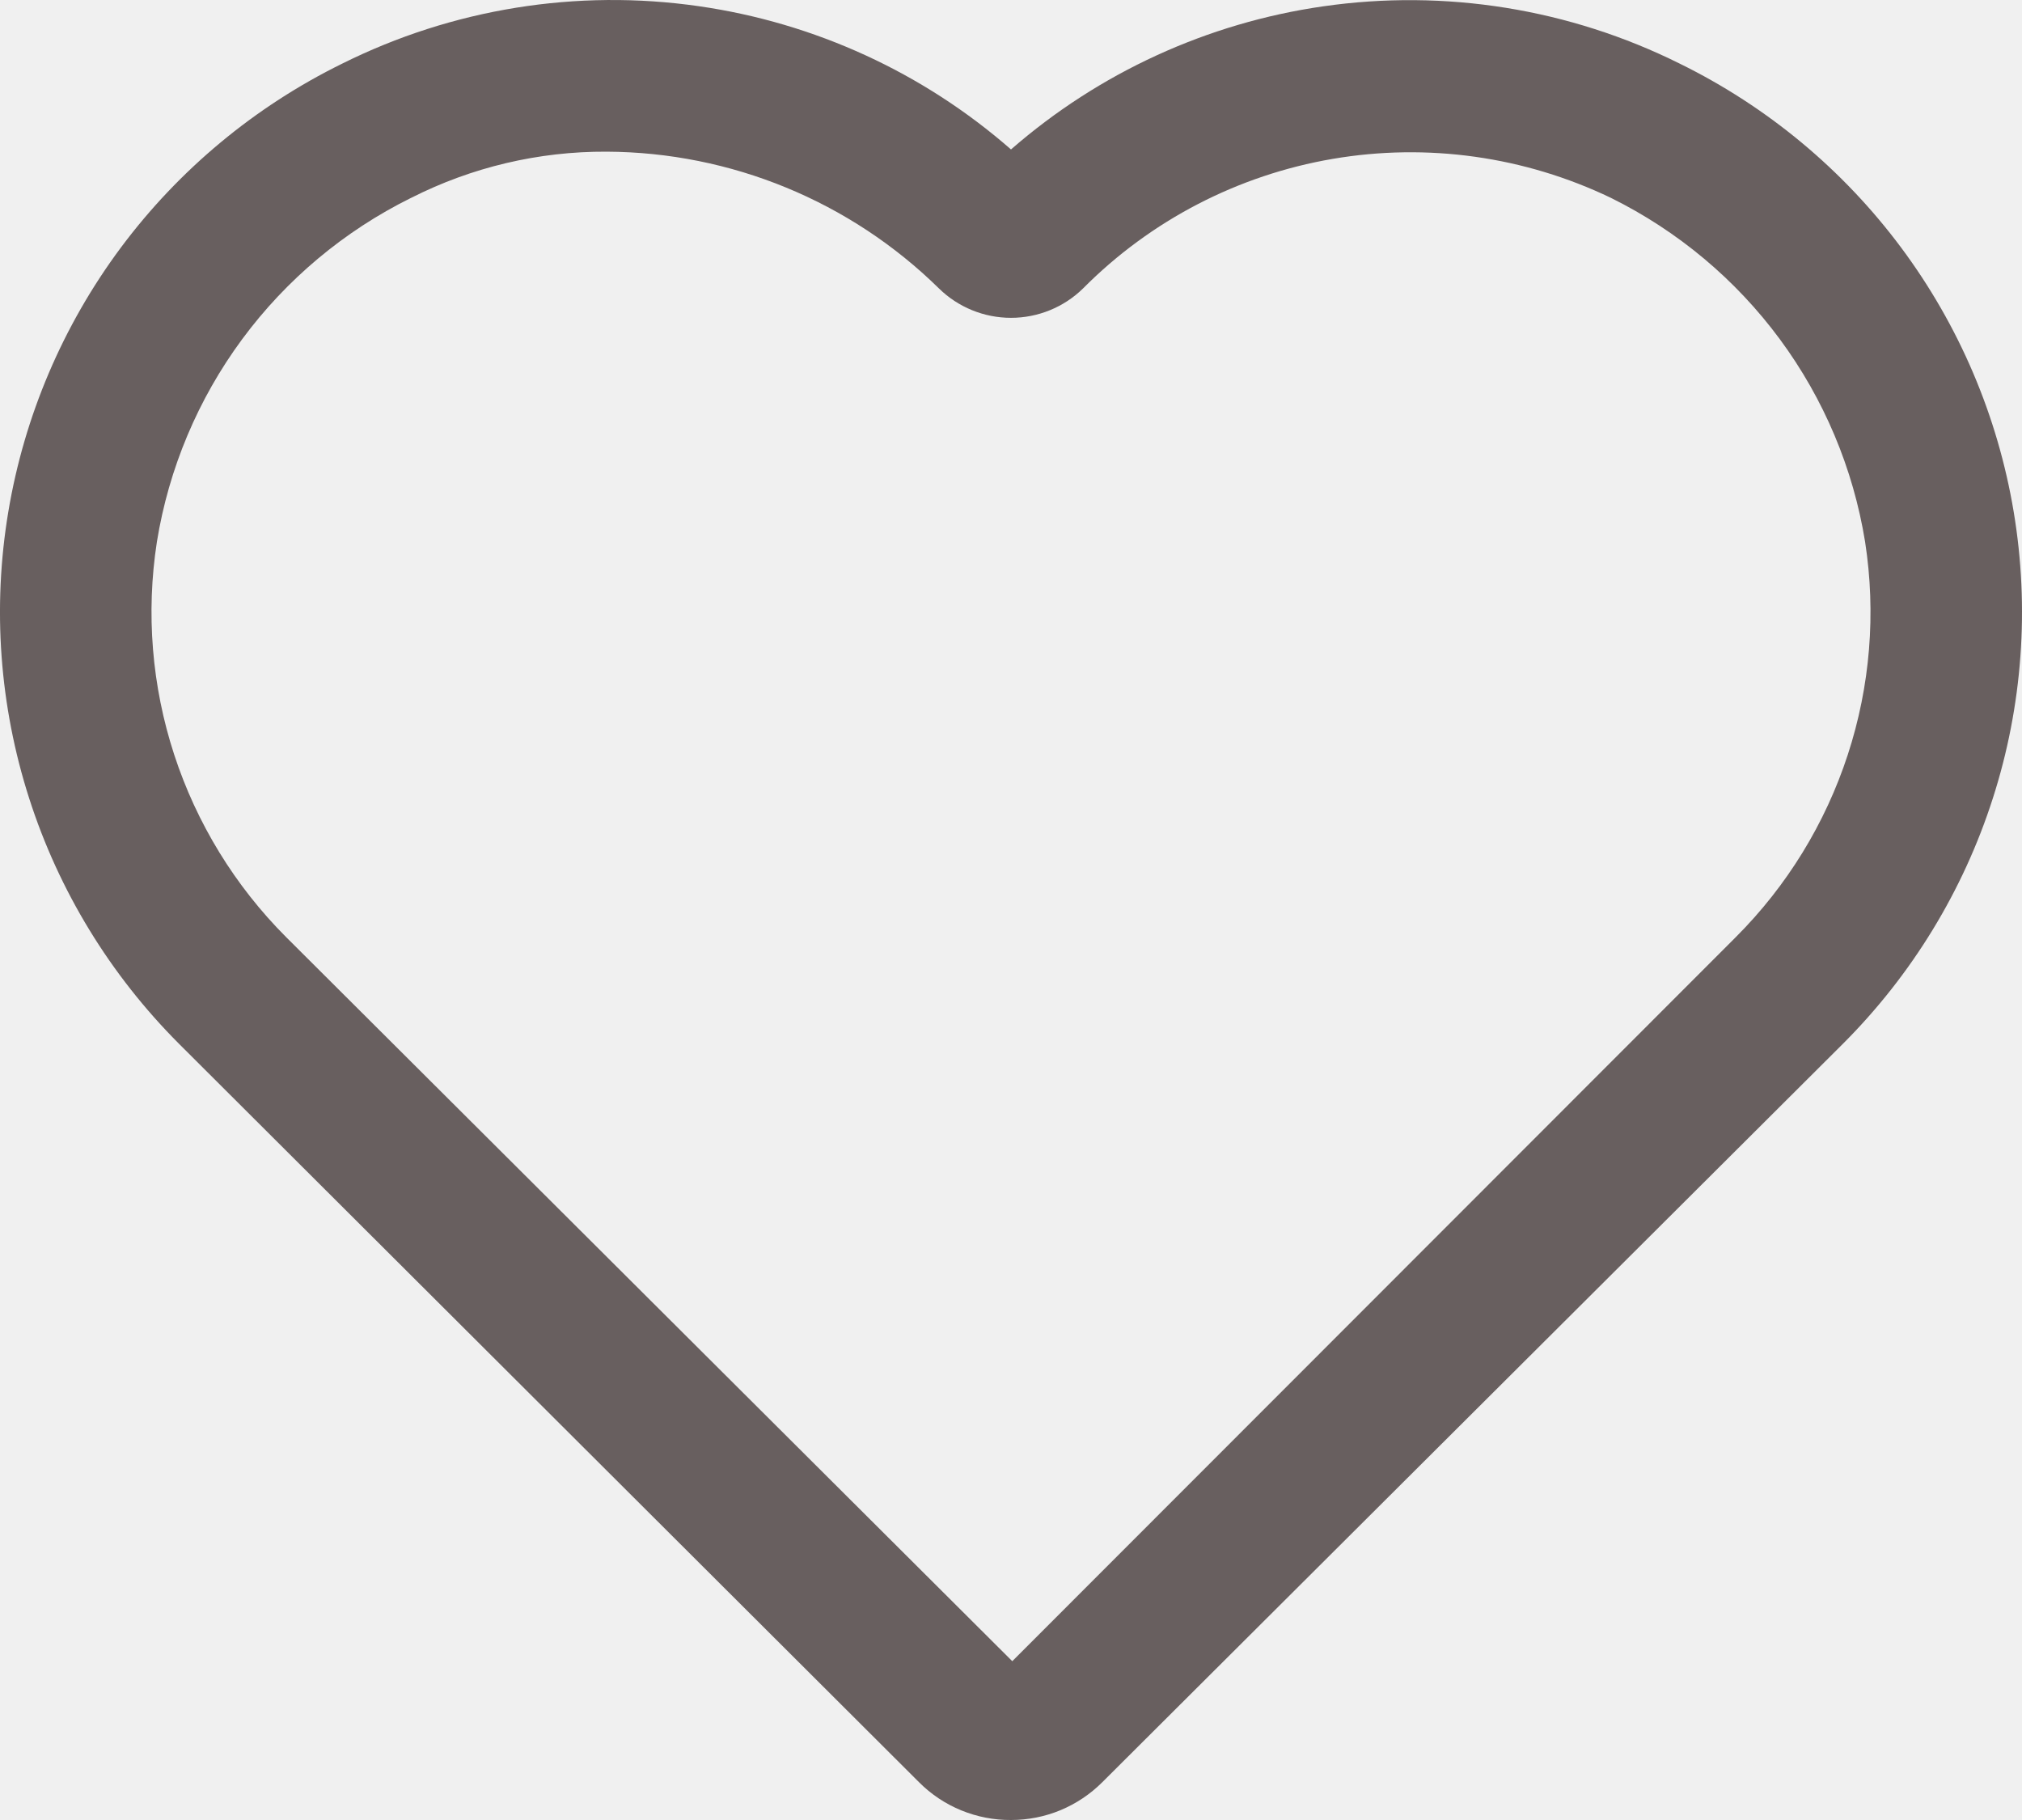
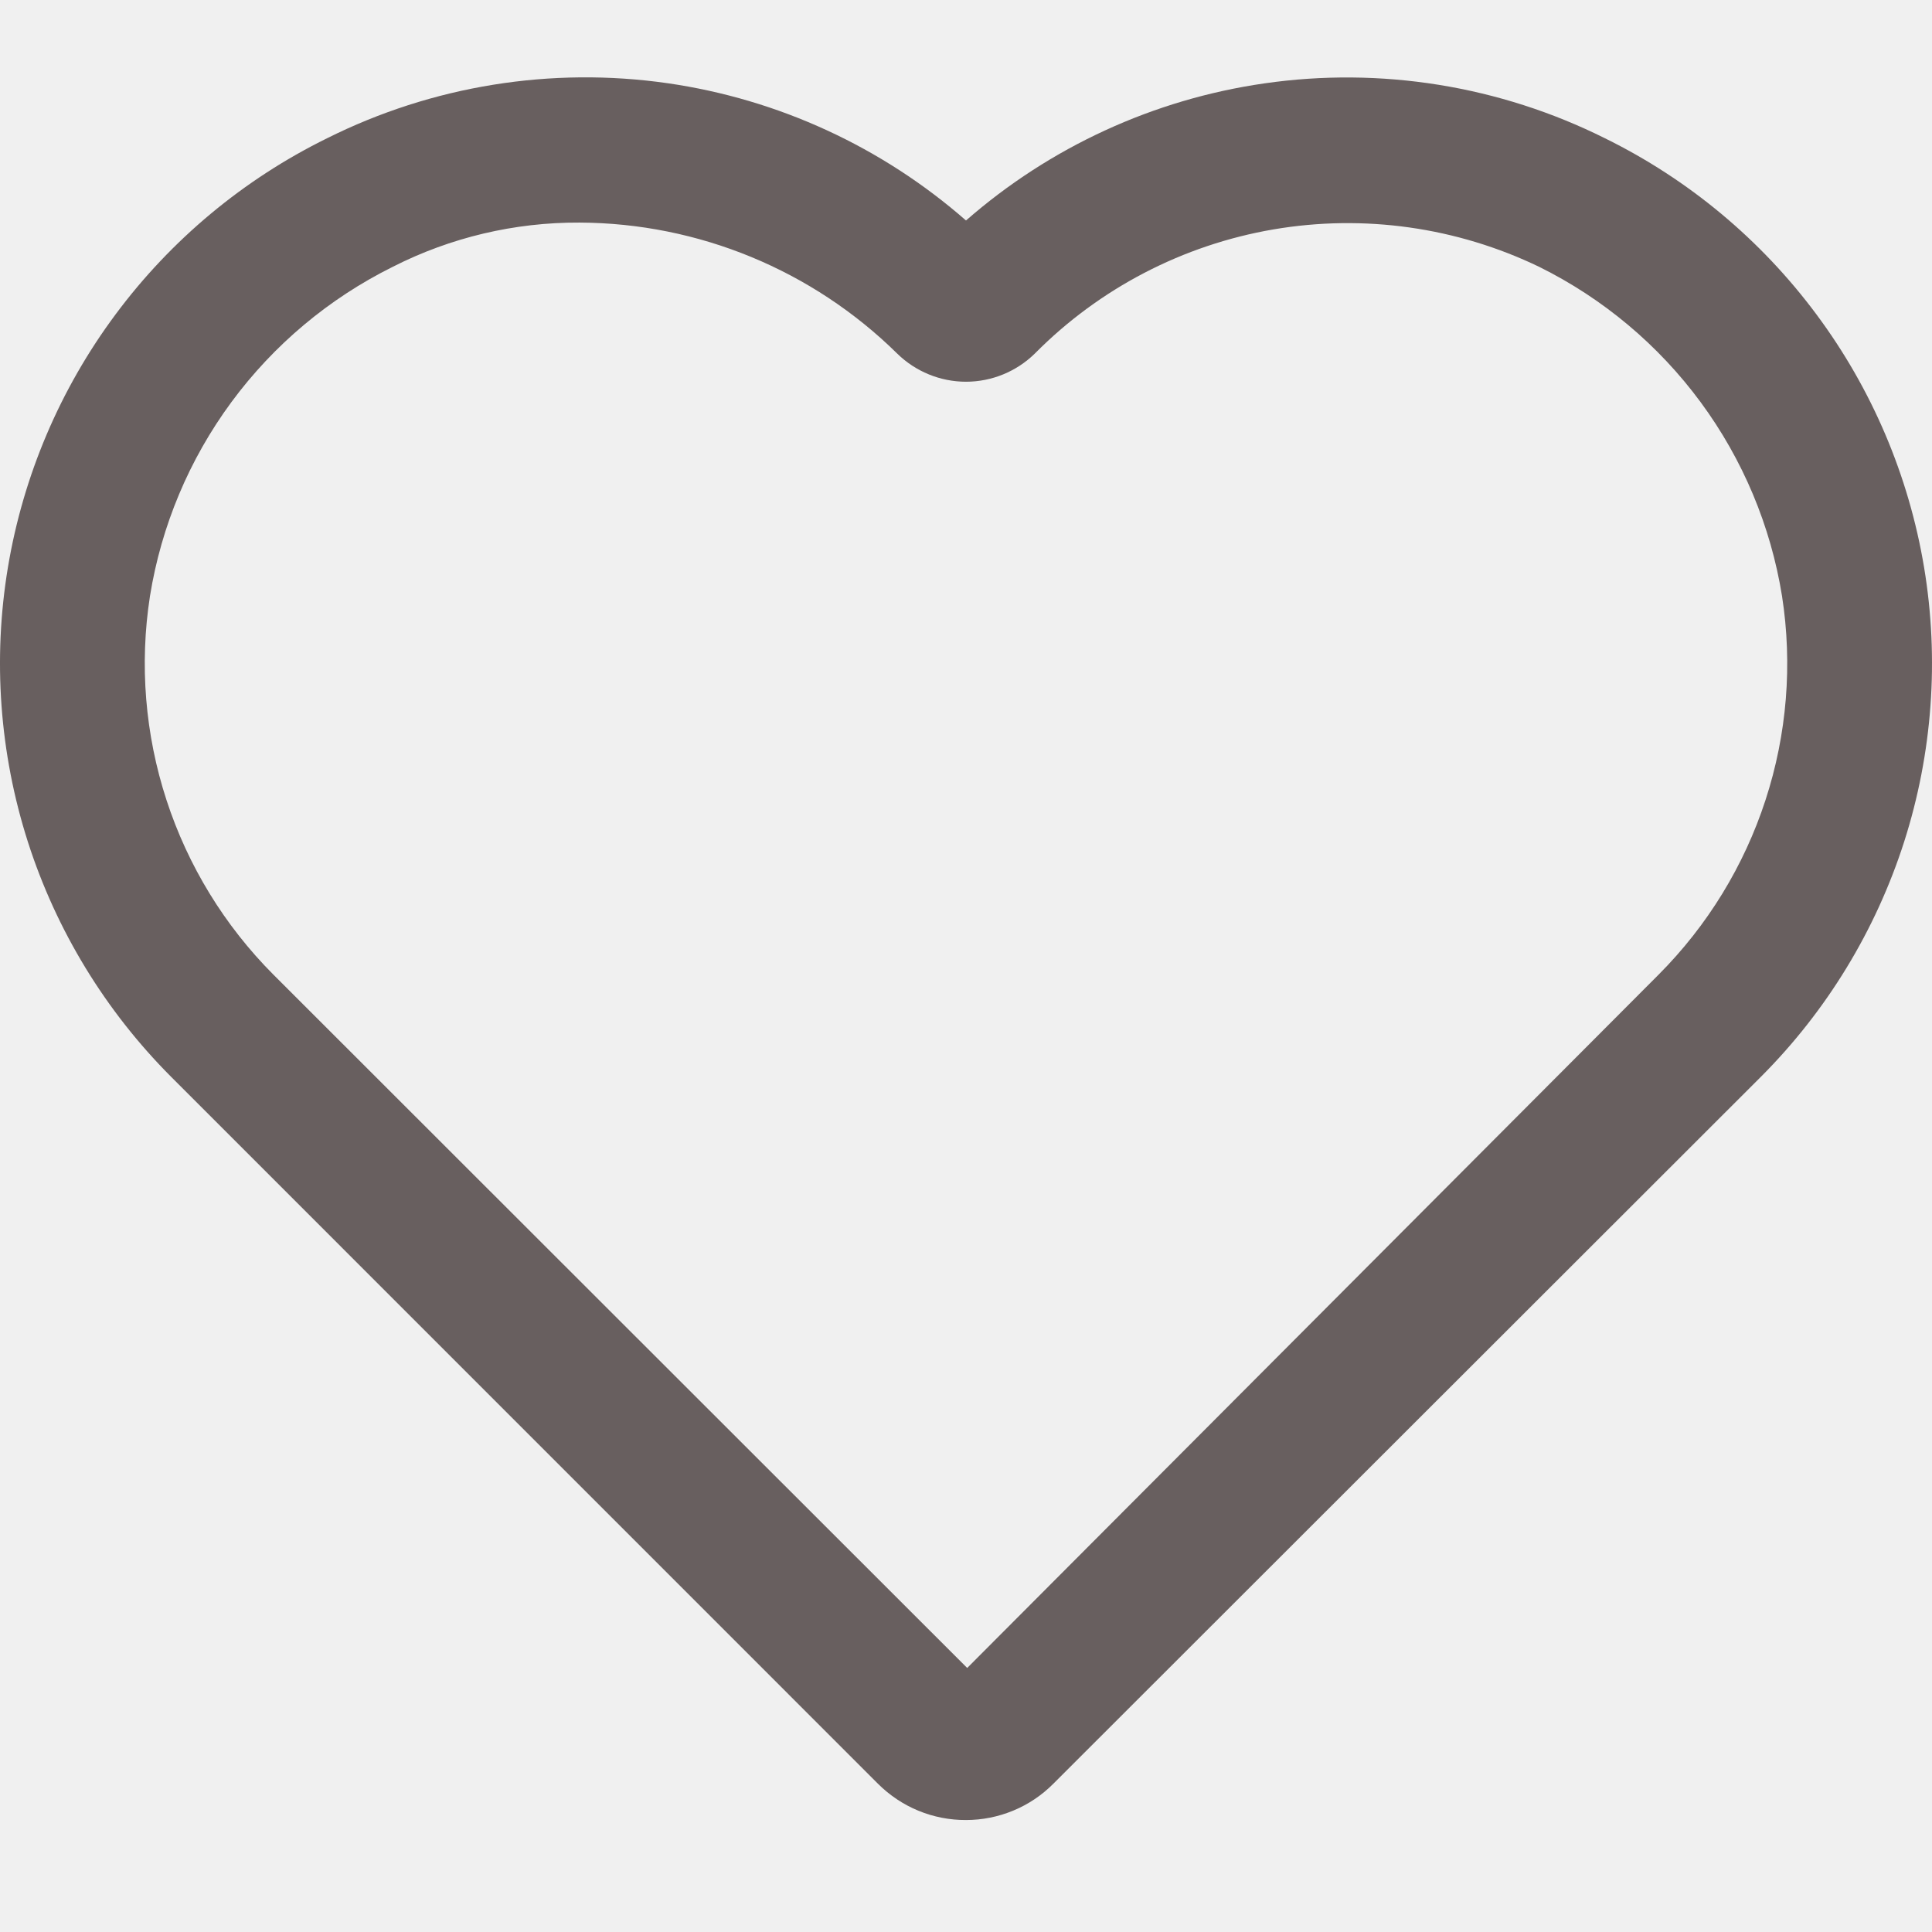
- <svg xmlns="http://www.w3.org/2000/svg" width="30" height="27" viewBox="0 0 30 27" fill="none">
-   <path id="Vector" fill-rule="evenodd" clip-rule="evenodd" d="M15.733 26.855C15.966 26.758 16.177 26.617 16.355 26.439L27.344 15.484C28.364 14.464 29.127 13.217 29.567 11.844C30.008 10.472 30.114 9.015 29.877 7.594C29.64 6.173 29.067 4.828 28.206 3.672C27.344 2.515 26.219 1.581 24.922 0.944C23.287 0.13 21.441 -0.167 19.631 0.094C17.912 0.341 16.304 1.08 15 2.217C13.697 1.078 12.089 0.339 10.369 0.092C8.559 -0.169 6.713 0.129 5.077 0.944C3.781 1.581 2.656 2.516 1.794 3.672C0.933 4.828 0.36 6.173 0.123 7.594C-0.114 9.015 -0.008 10.472 0.433 11.844C0.873 13.217 1.636 14.464 2.656 15.485L13.635 26.439C13.814 26.619 14.027 26.761 14.262 26.857C14.496 26.953 14.748 27.002 15.001 27C15.252 27 15.501 26.951 15.733 26.855ZM6.098 2.936C5.107 3.426 4.249 4.145 3.593 5.032C2.938 5.919 2.504 6.95 2.328 8.037C2.164 9.096 2.252 10.178 2.585 11.197C2.918 12.215 3.486 13.142 4.244 13.901L15.019 24.644L25.755 13.901C26.514 13.142 27.082 12.216 27.415 11.197C27.748 10.178 27.836 9.096 27.672 8.038C27.496 6.95 27.062 5.919 26.407 5.032C25.752 4.145 24.893 3.427 23.904 2.937C22.621 2.32 21.177 2.117 19.773 2.357C18.368 2.597 17.074 3.268 16.071 4.277L16.068 4.28C15.783 4.559 15.399 4.715 15 4.715C14.601 4.715 14.217 4.559 13.932 4.28C12.617 2.987 10.846 2.258 8.999 2.25C7.992 2.245 6.998 2.48 6.101 2.935L6.098 2.936Z" fill="#685F5F" />
+ <svg xmlns="http://www.w3.org/2000/svg" width="24" height="24" viewBox="0 0 24 24" fill="none">
+   <g clip-path="url(#clip0_328_938)">
+     <path fill-rule="evenodd" clip-rule="evenodd" d="M12.587 22.492C12.773 22.415 12.942 22.302 13.084 22.159L21.875 13.376C22.692 12.558 23.301 11.558 23.654 10.457C24.006 9.357 24.091 8.189 23.902 7.05C23.712 5.91 23.254 4.832 22.564 3.905C21.875 2.978 20.975 2.228 19.938 1.718C18.629 1.065 17.152 0.827 15.705 1.036C14.33 1.234 13.043 1.827 12 2.739C10.957 1.826 9.671 1.233 8.295 1.034C6.848 0.826 5.37 1.064 4.062 1.718C3.025 2.228 2.125 2.978 1.436 3.905C0.746 4.832 0.288 5.91 0.098 7.05C-0.091 8.189 -0.006 9.357 0.346 10.457C0.699 11.558 1.309 12.558 2.125 13.376L10.908 22.16C11.052 22.303 11.222 22.417 11.41 22.494C11.597 22.571 11.798 22.61 12.001 22.609C12.202 22.609 12.401 22.569 12.587 22.492ZM4.878 3.315C4.086 3.708 3.399 4.284 2.874 4.996C2.35 5.707 2.003 6.533 1.863 7.405C1.731 8.254 1.802 9.122 2.068 9.938C2.334 10.755 2.789 11.498 3.395 12.106L12.015 20.72L20.604 12.107C21.211 11.498 21.666 10.755 21.932 9.938C22.198 9.122 22.269 8.254 22.137 7.405C21.997 6.533 21.65 5.707 21.126 4.996C20.601 4.284 19.915 3.709 19.123 3.316C18.097 2.821 16.941 2.658 15.818 2.85C14.694 3.043 13.659 3.581 12.857 4.39L12.854 4.393C12.626 4.616 12.319 4.742 12 4.742C11.681 4.742 11.374 4.616 11.146 4.393C10.094 3.356 8.677 2.771 7.199 2.765C6.394 2.761 5.598 2.949 4.88 3.314L4.878 3.315Z" fill="#685F5F" />
+   </g>
+   <defs>
+     <clipPath id="clip0_328_938">
+       <rect width="24" height="24" fill="white" />
+     </clipPath>
+   </defs>
</svg>
